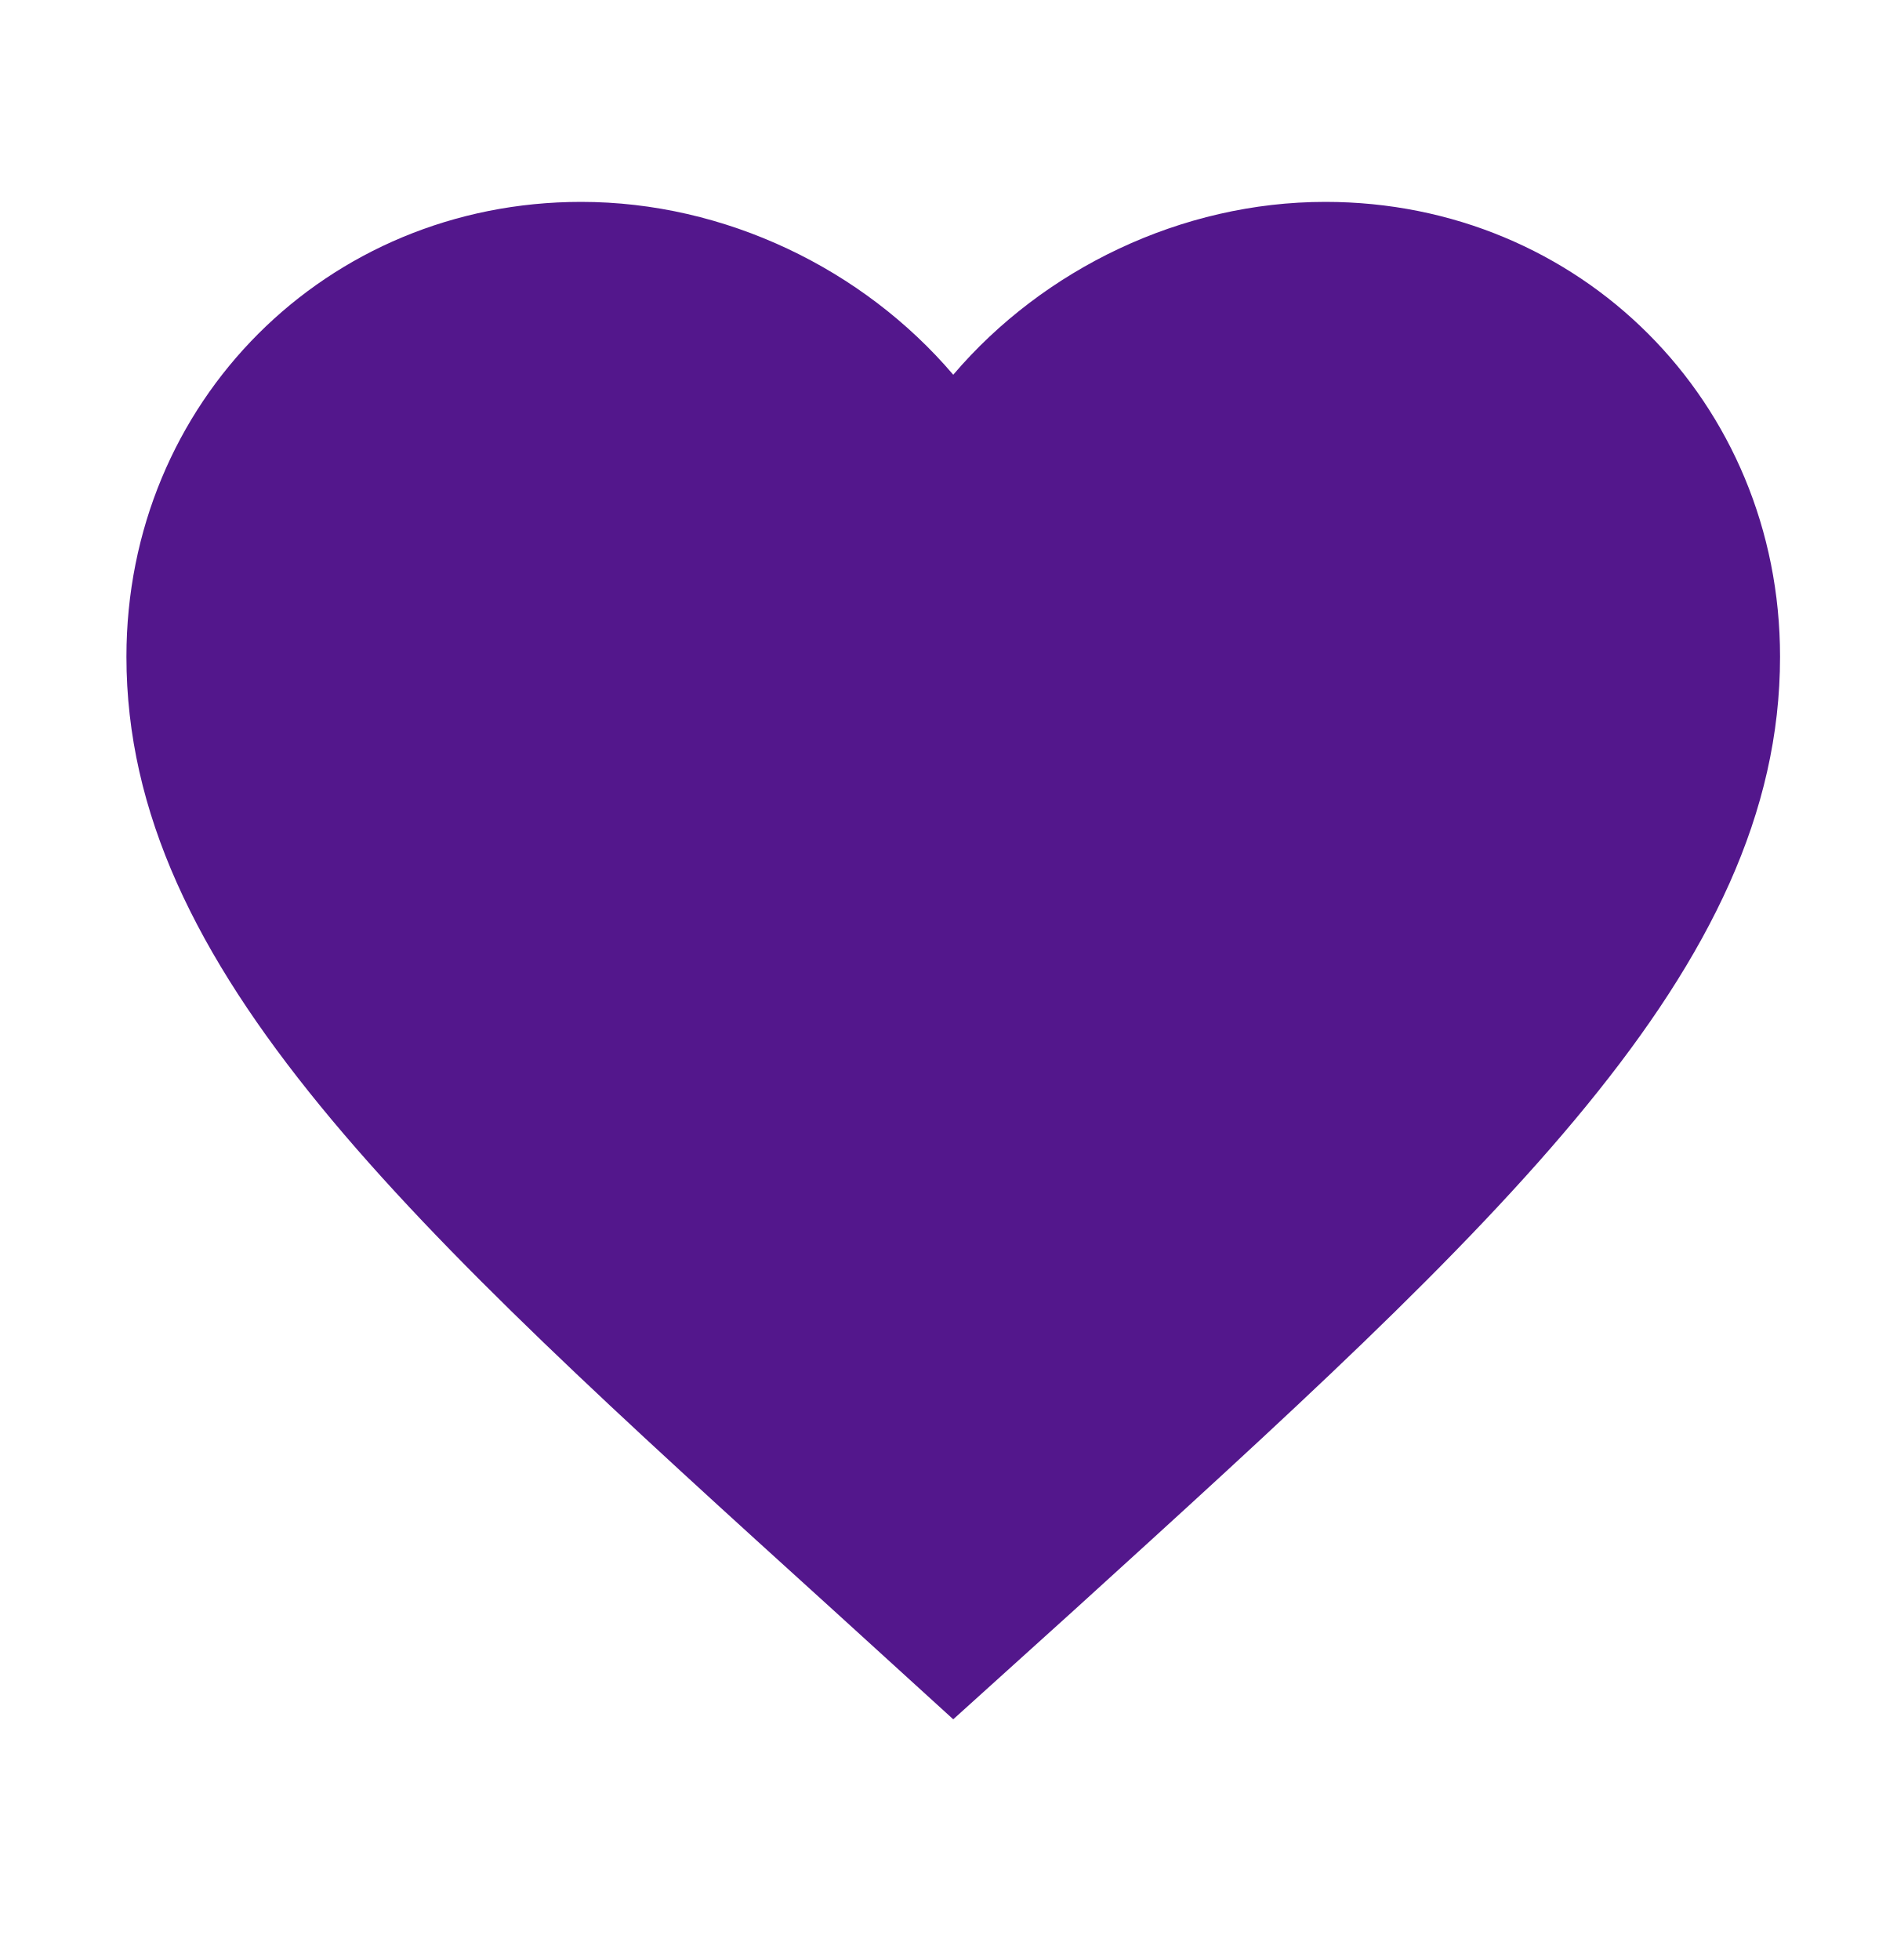
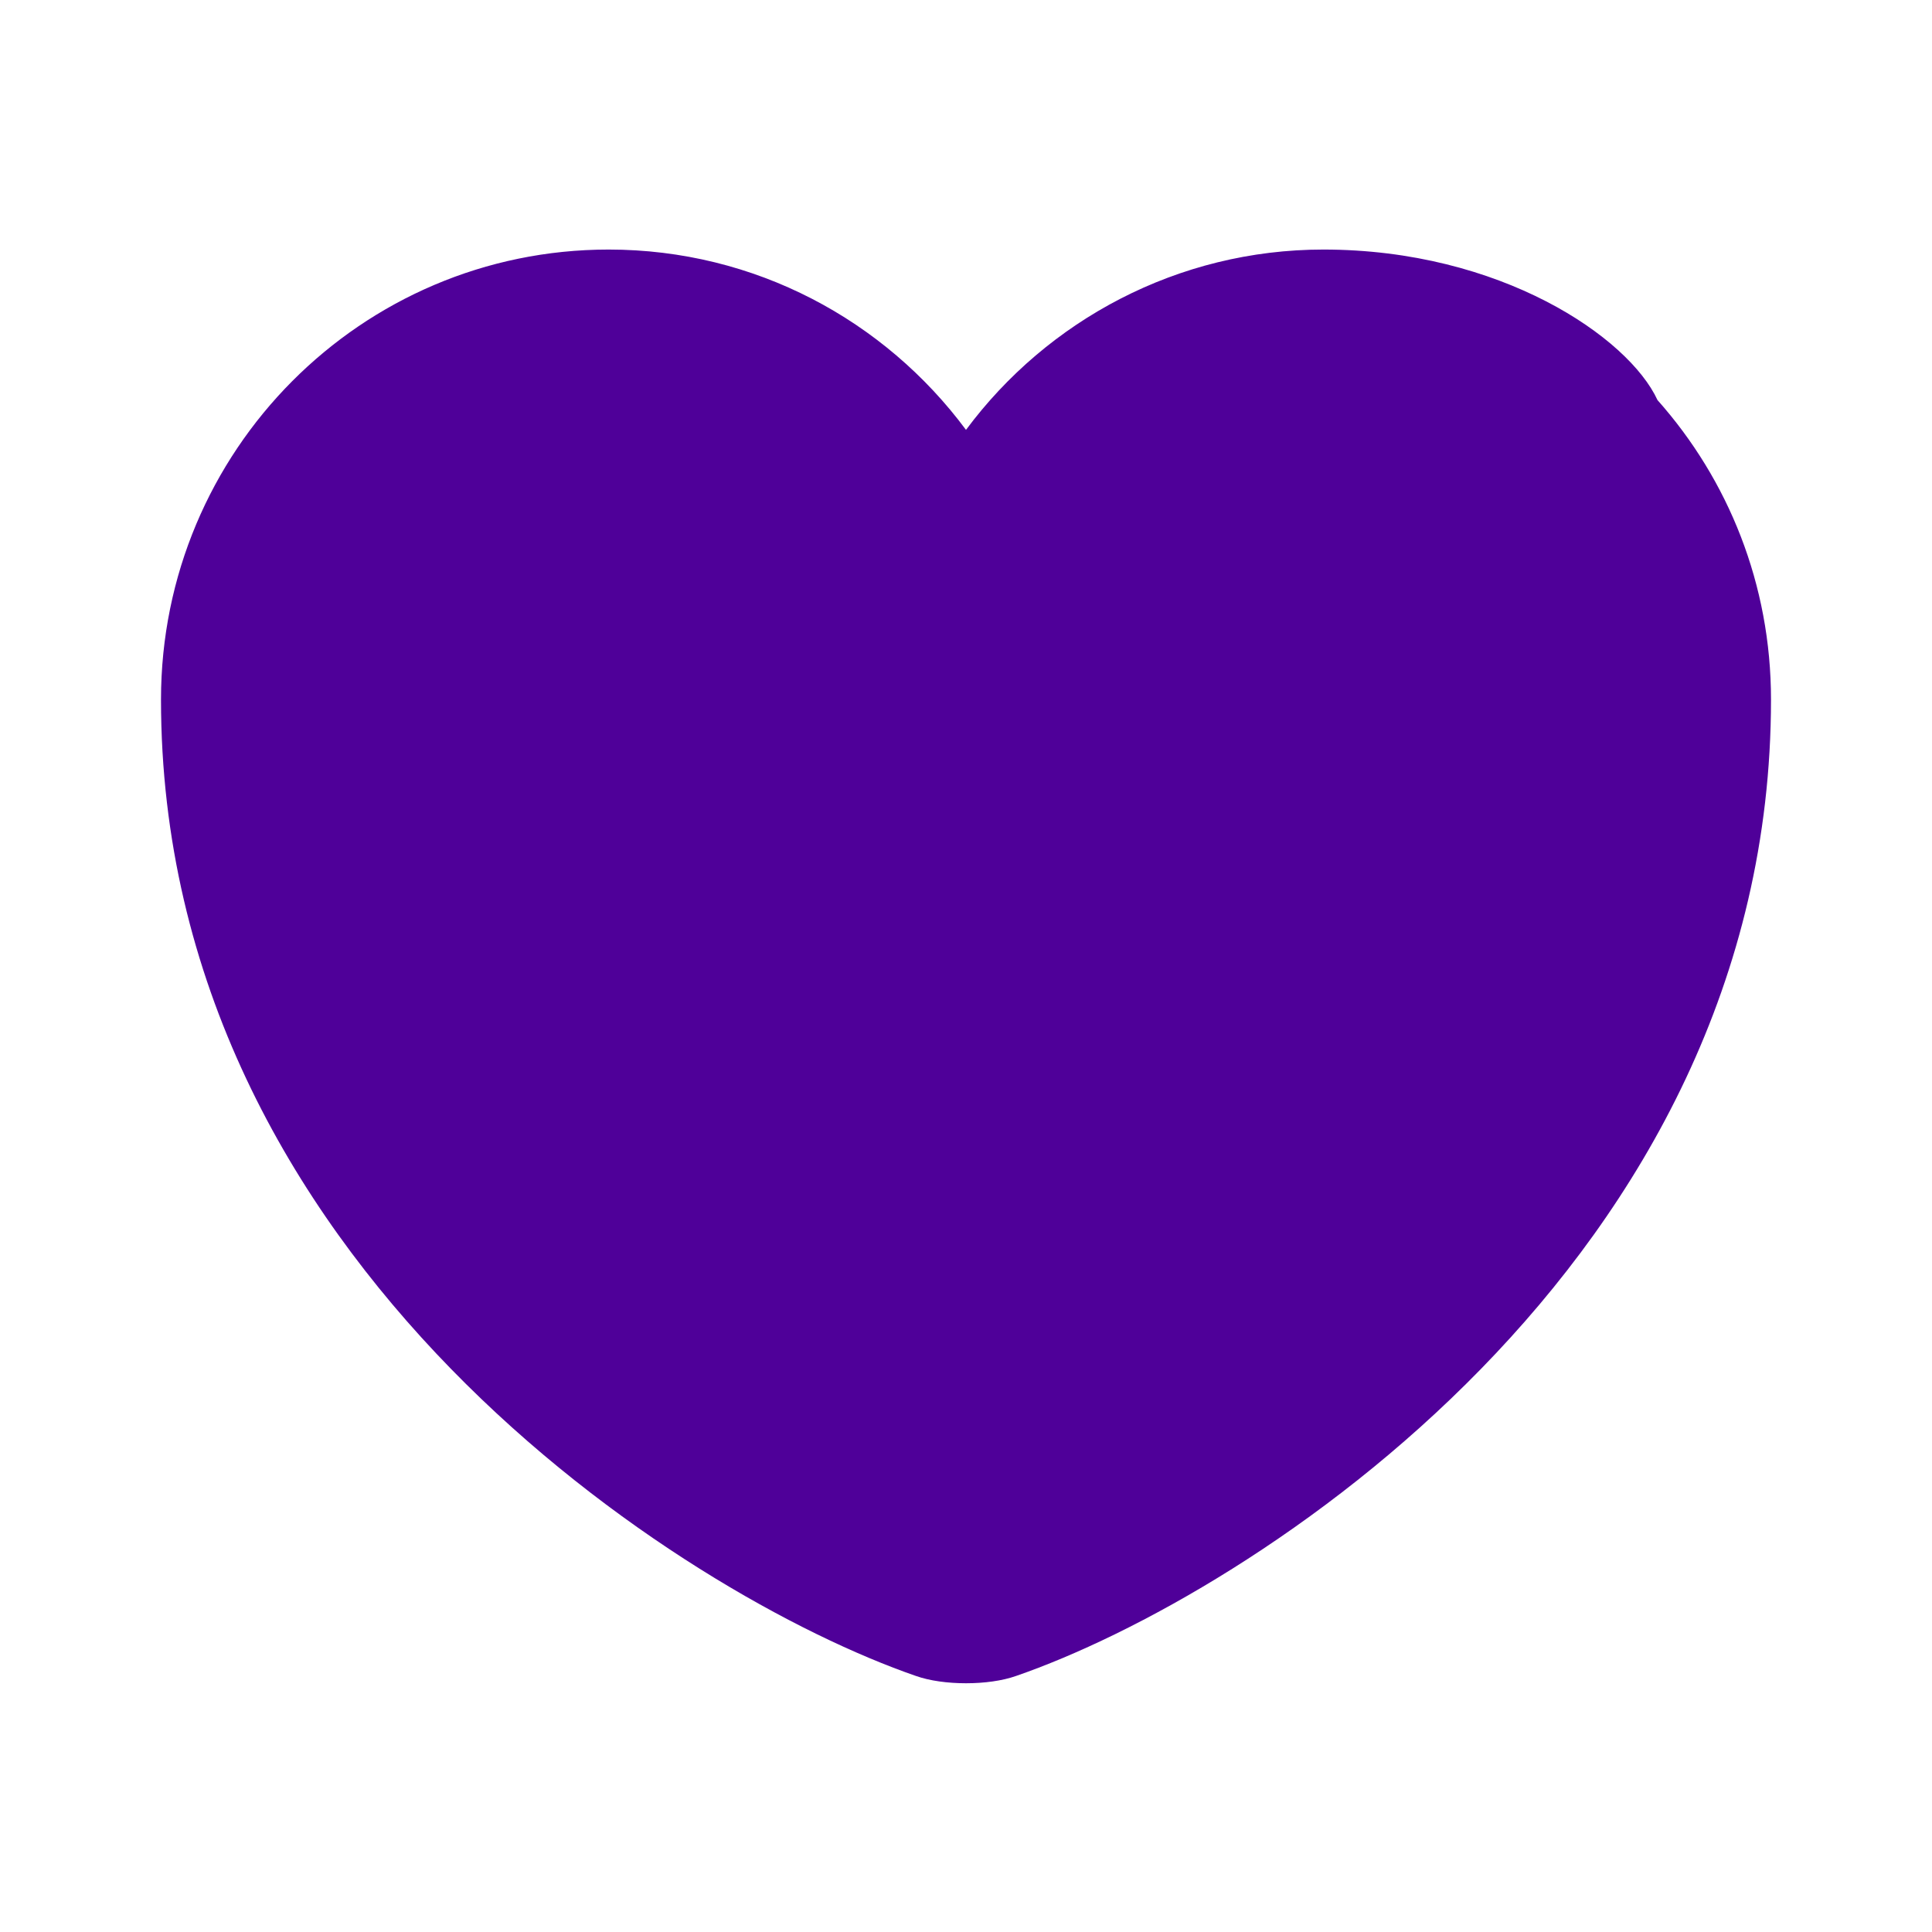
- <svg xmlns="http://www.w3.org/2000/svg" width="30" height="31" viewBox="0 0 30 31" fill="none">
-   <path fill-rule="evenodd" clip-rule="evenodd" d="M15.079 27.193L13.183 25.467C6.447 19.359 2 15.331 2 10.387C2 6.358 5.165 3.193 9.193 3.193C11.469 3.193 13.653 4.253 15.079 5.927C16.505 4.253 18.689 3.193 20.965 3.193C24.993 3.193 28.158 6.358 28.158 10.387C28.158 15.331 23.711 19.359 16.976 25.48L15.079 27.193Z" fill="#53178C" />
+ <svg xmlns="http://www.w3.org/2000/svg" width="24" height="24" viewBox="0 0 24 24" fill="none">
+   <path d="M20.59 4.97C21.47 5.96 22 7.26 22 8.69C22 15.69 15.52 19.82 12.62 20.82C12.28 20.94 11.72 20.94 11.38 20.82C8.48 19.82 2 15.69 2 8.69C2 5.6 4.49 3.1 7.56 3.1C9.38 3.1 10.99 3.98 12 5.34C13.01 3.98 14.63 3.1 16.44 3.1C18.64 3.1 20.23 4.19 20.59 4.97Z" fill="#4F0099" />
</svg>
